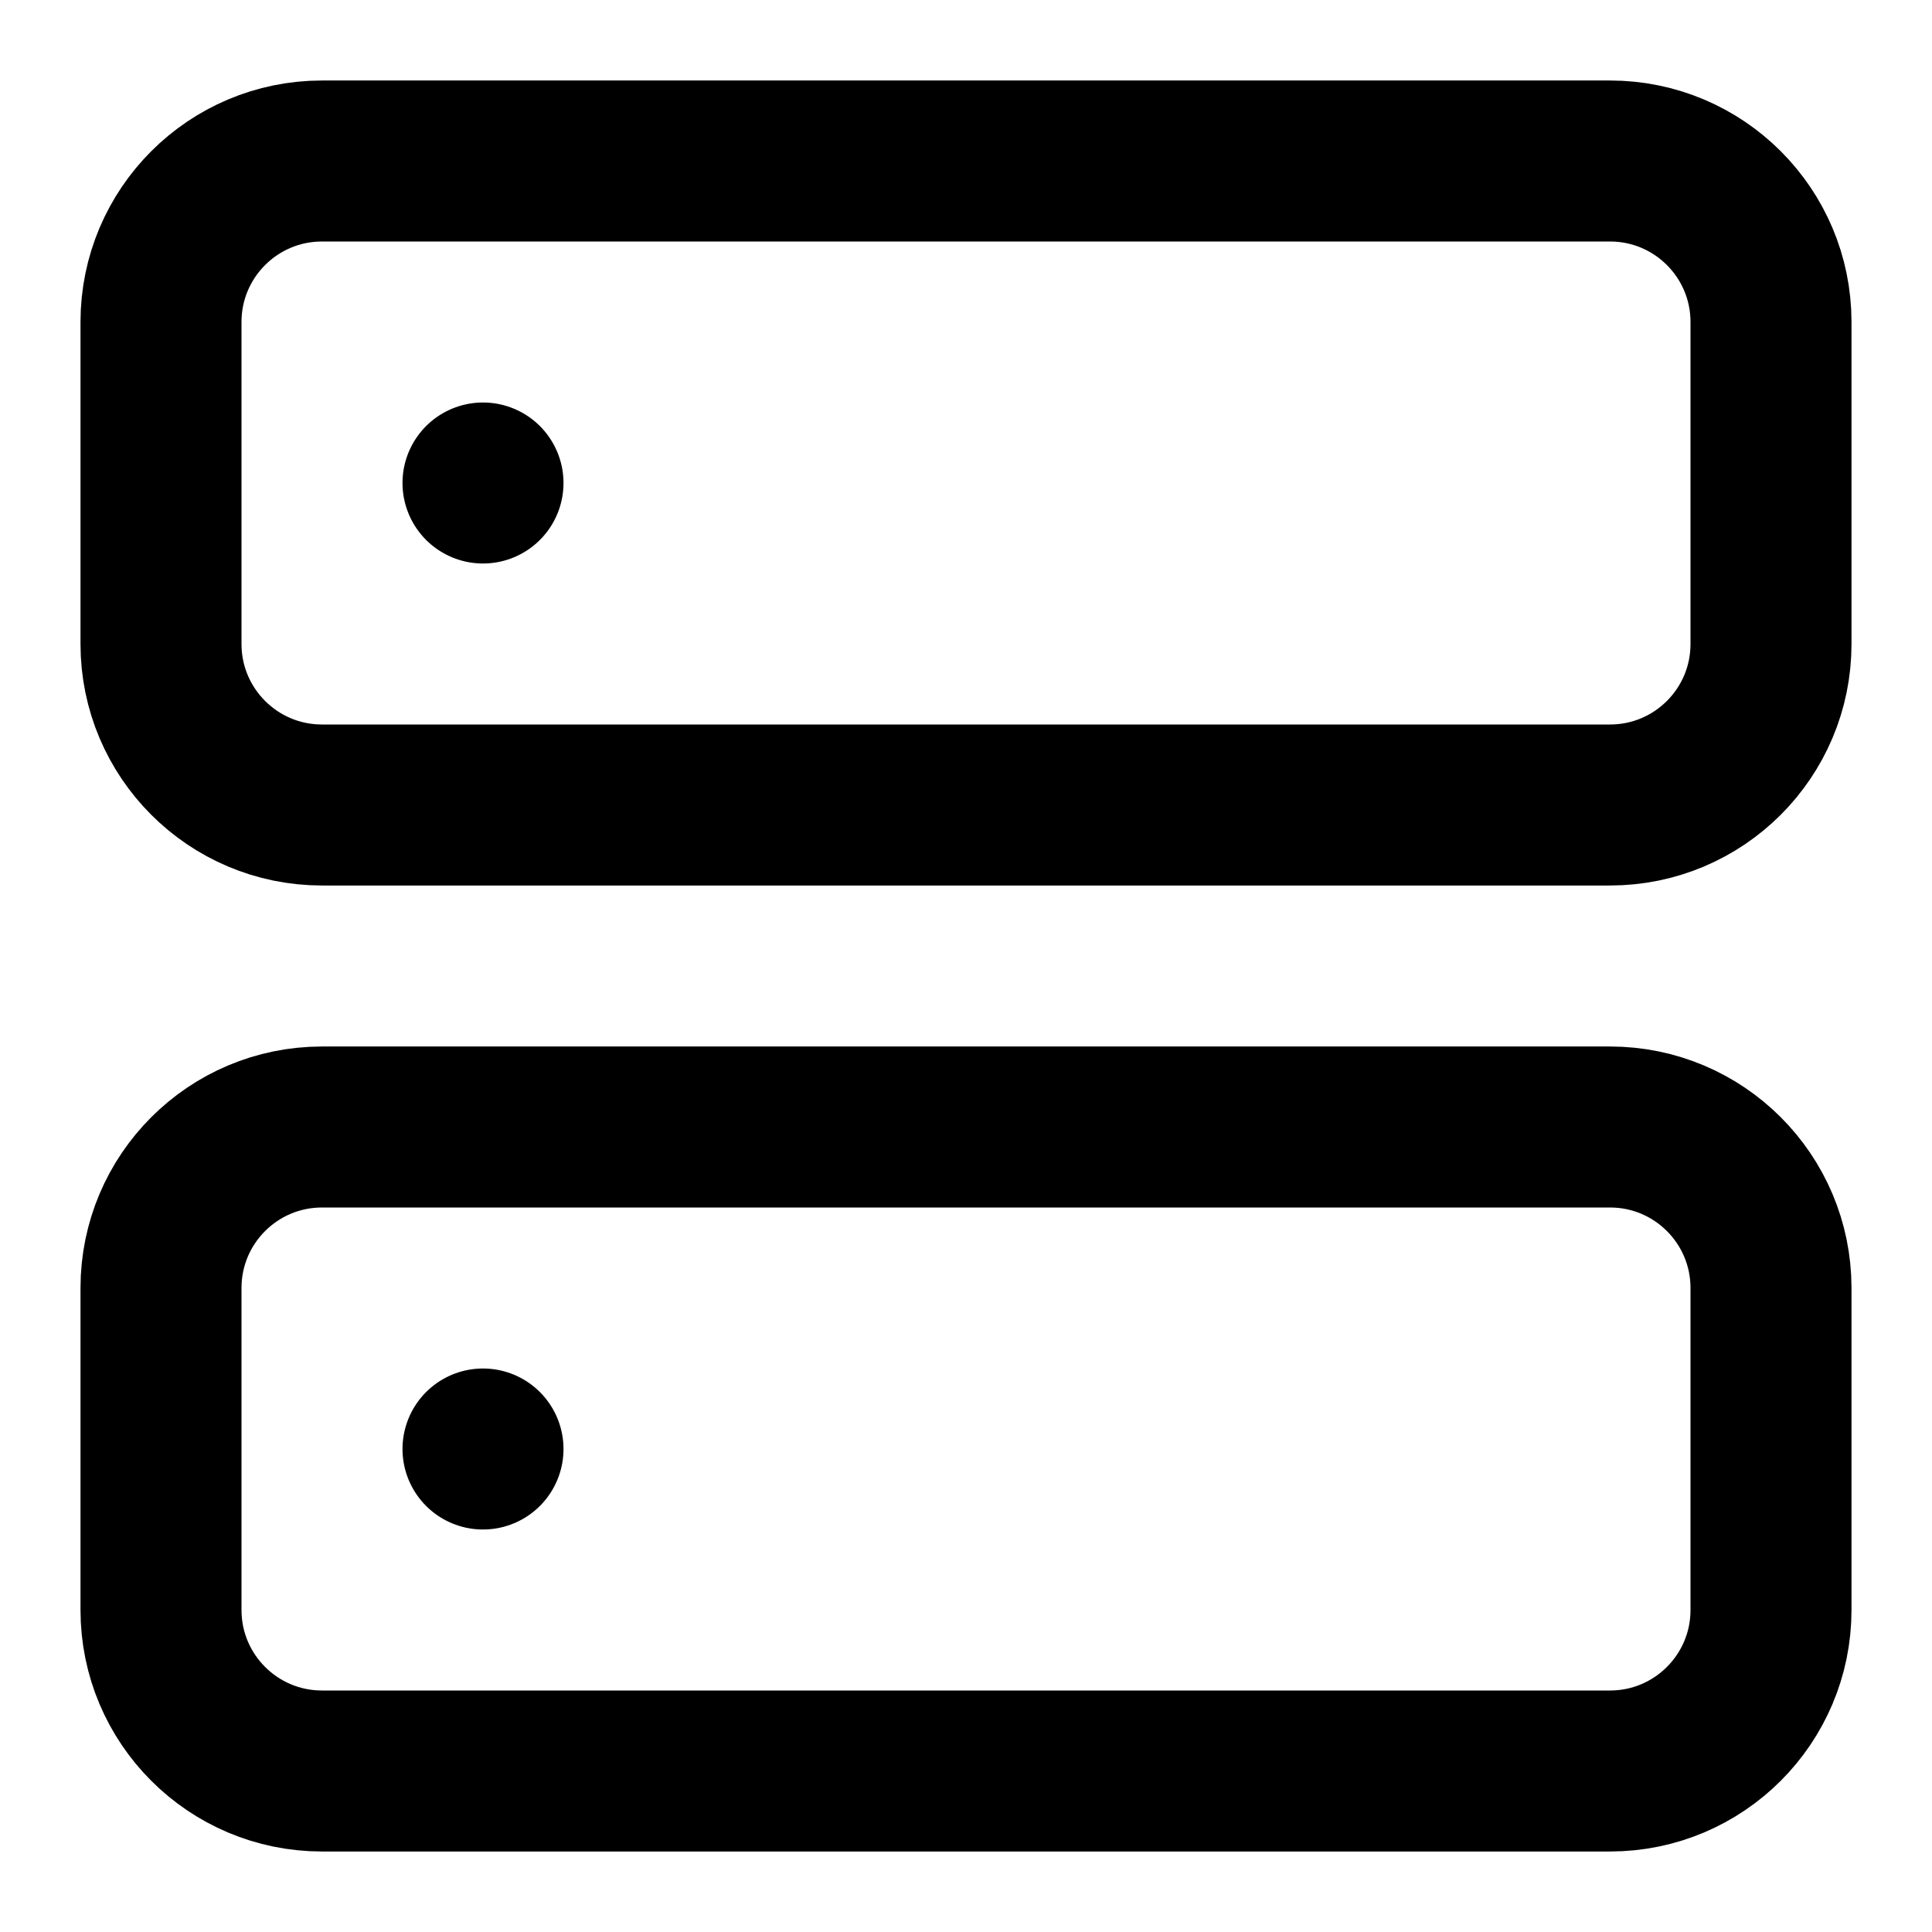
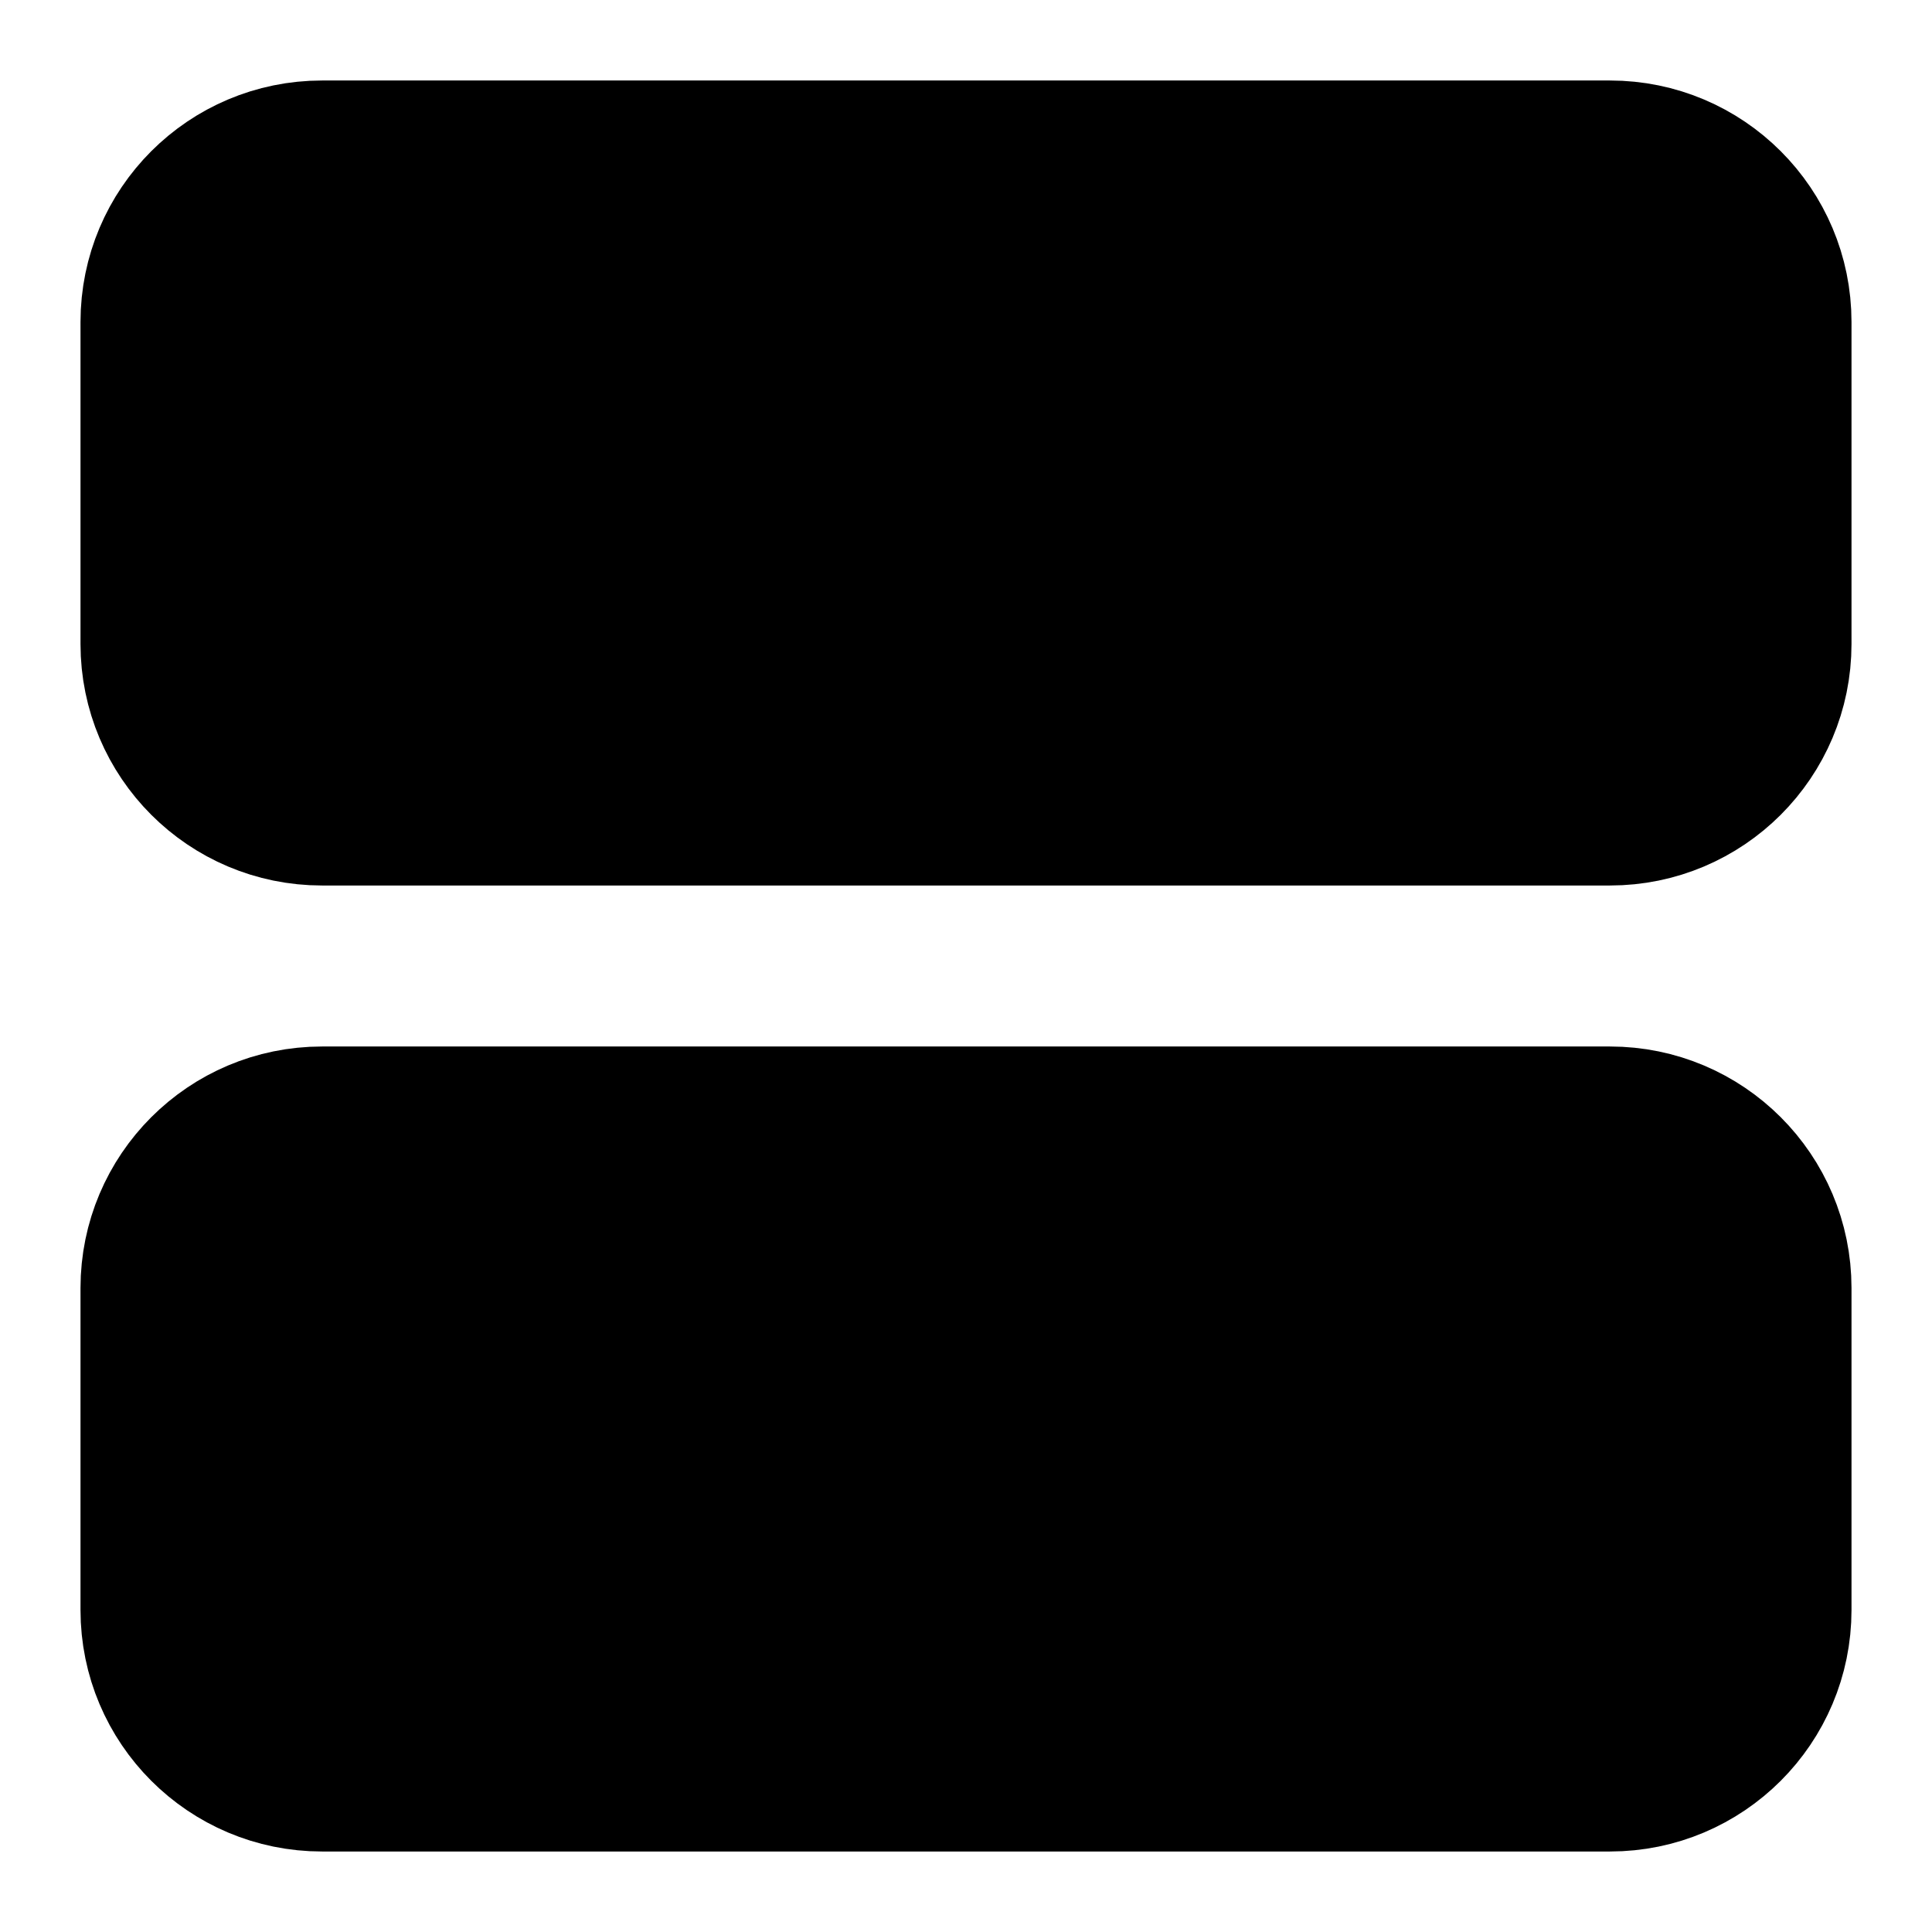
- <svg xmlns="http://www.w3.org/2000/svg" width="24" height="24" viewBox="0 0 24 24" fill="none" stroke="currentColor" stroke-width="2" stroke-linecap="round" stroke-linejoin="round" className="feather feather-activity">
+ <svg xmlns="http://www.w3.org/2000/svg" width="24" height="24" viewBox="0 0 24 24" stroke="currentColor" stroke-width="2" stroke-linecap="round" stroke-linejoin="round" className="feather feather-activity">
  <rect x="2" y="2" width="20" height="8" rx="2" ry="2" />
  <rect x="2" y="14" width="20" height="8" rx="2" ry="2" />
  <line x1="6" y1="6" x2="6" y2="6" />
  <line x1="6" y1="18" x2="6" y2="18" />
</svg>
